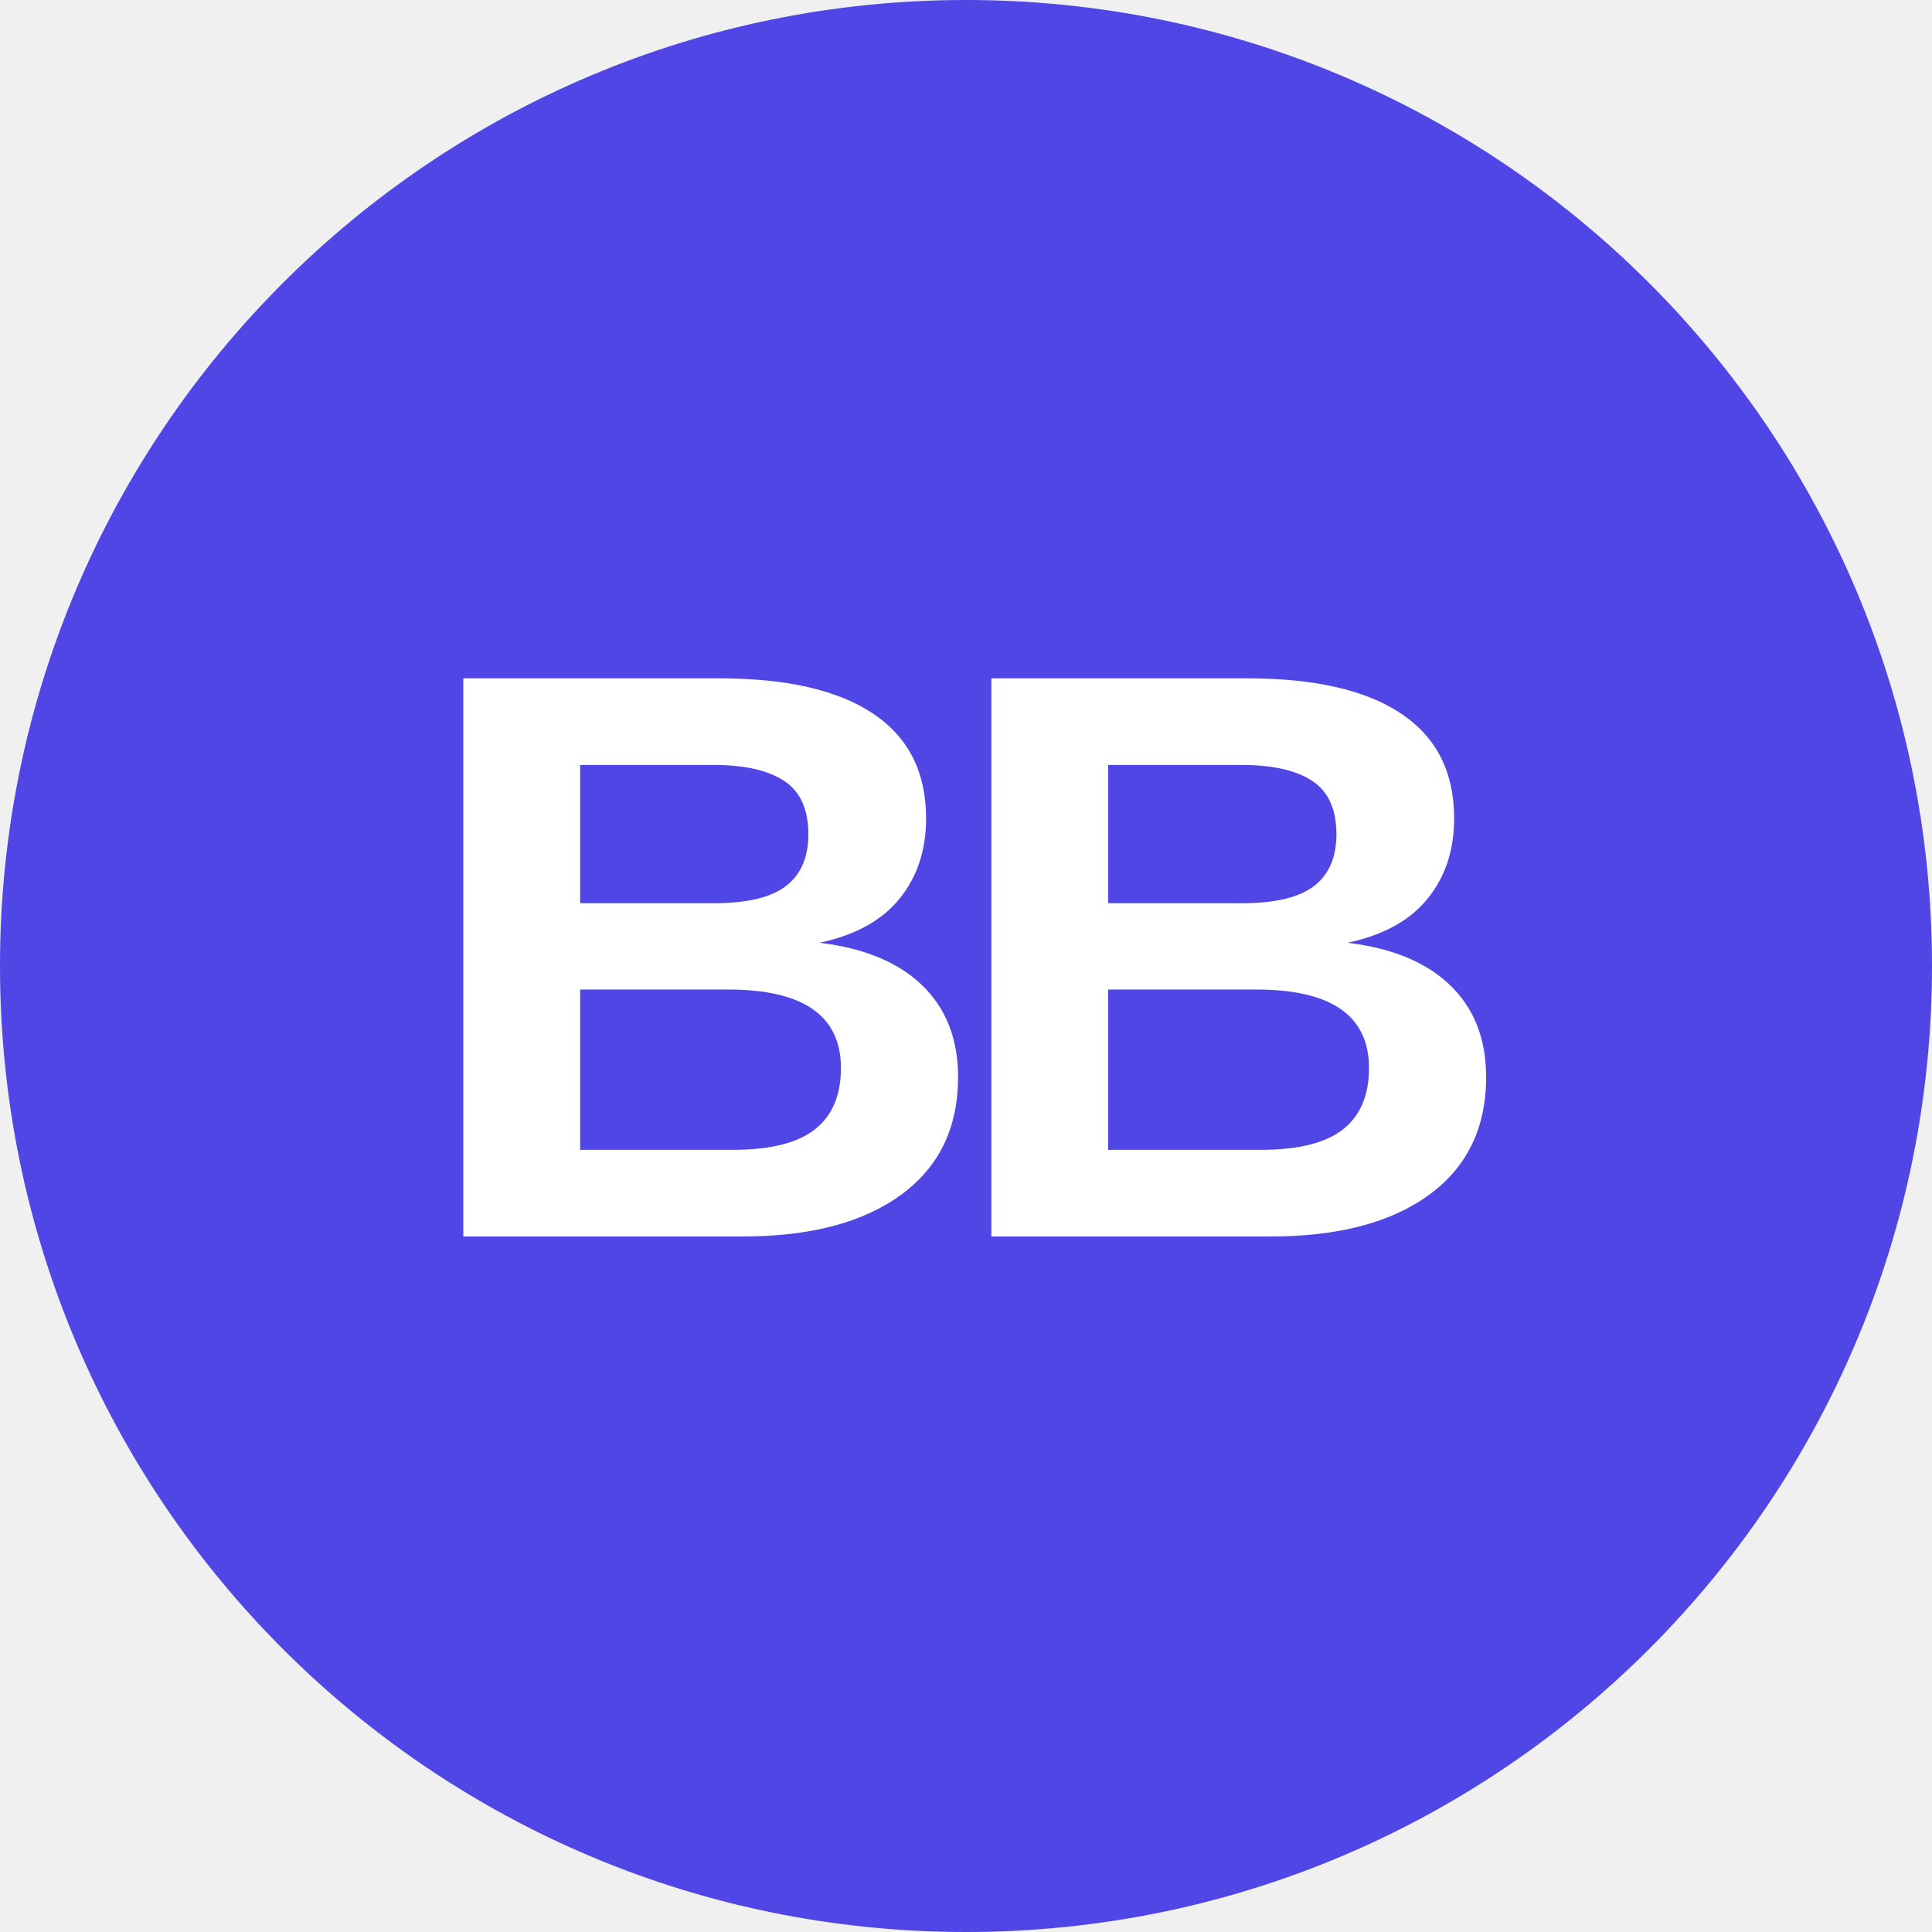
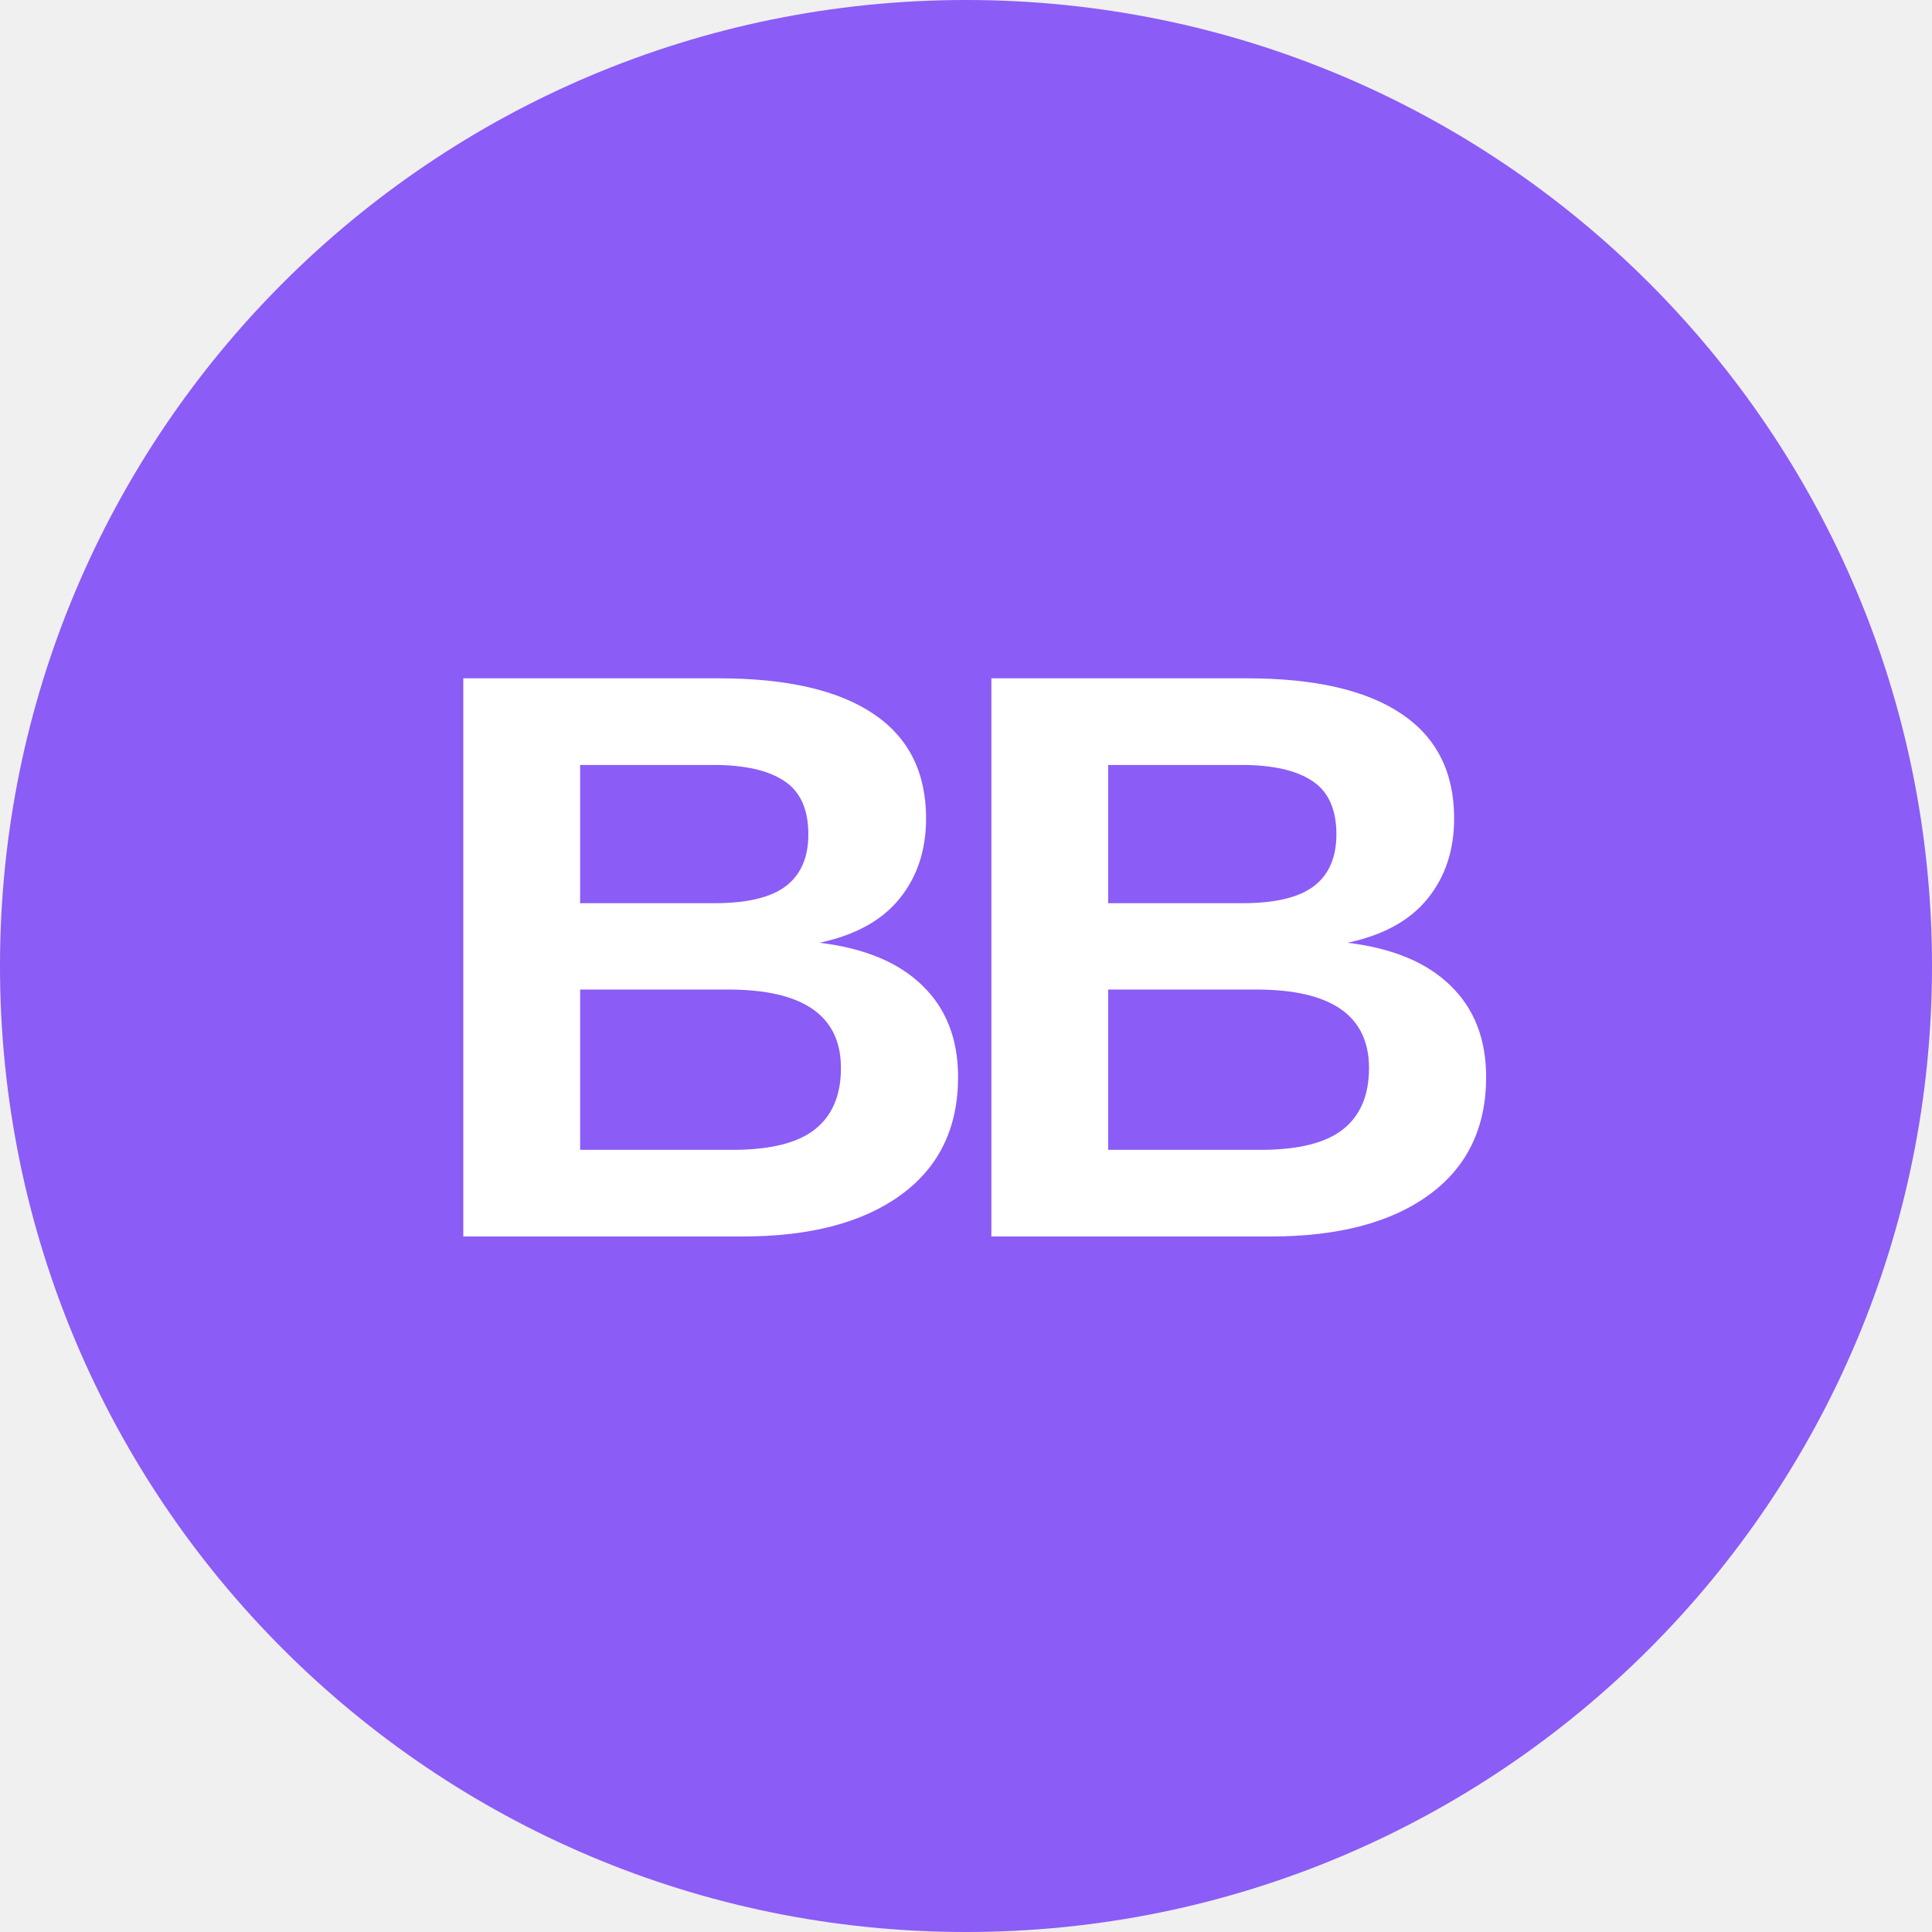
<svg xmlns="http://www.w3.org/2000/svg" viewBox="0 0 100 100">
-   <circle cx="50" cy="50" r="50" fill="#4F46E5" />
+   <circle cx="50" cy="50" r="50" fill="#8B5CF6" />
  <text x="50" y="64" font-family="Arial, sans-serif" font-size="42" font-weight="bold" fill="white" text-anchor="middle" letter-spacing="-3">BB</text>
</svg>
